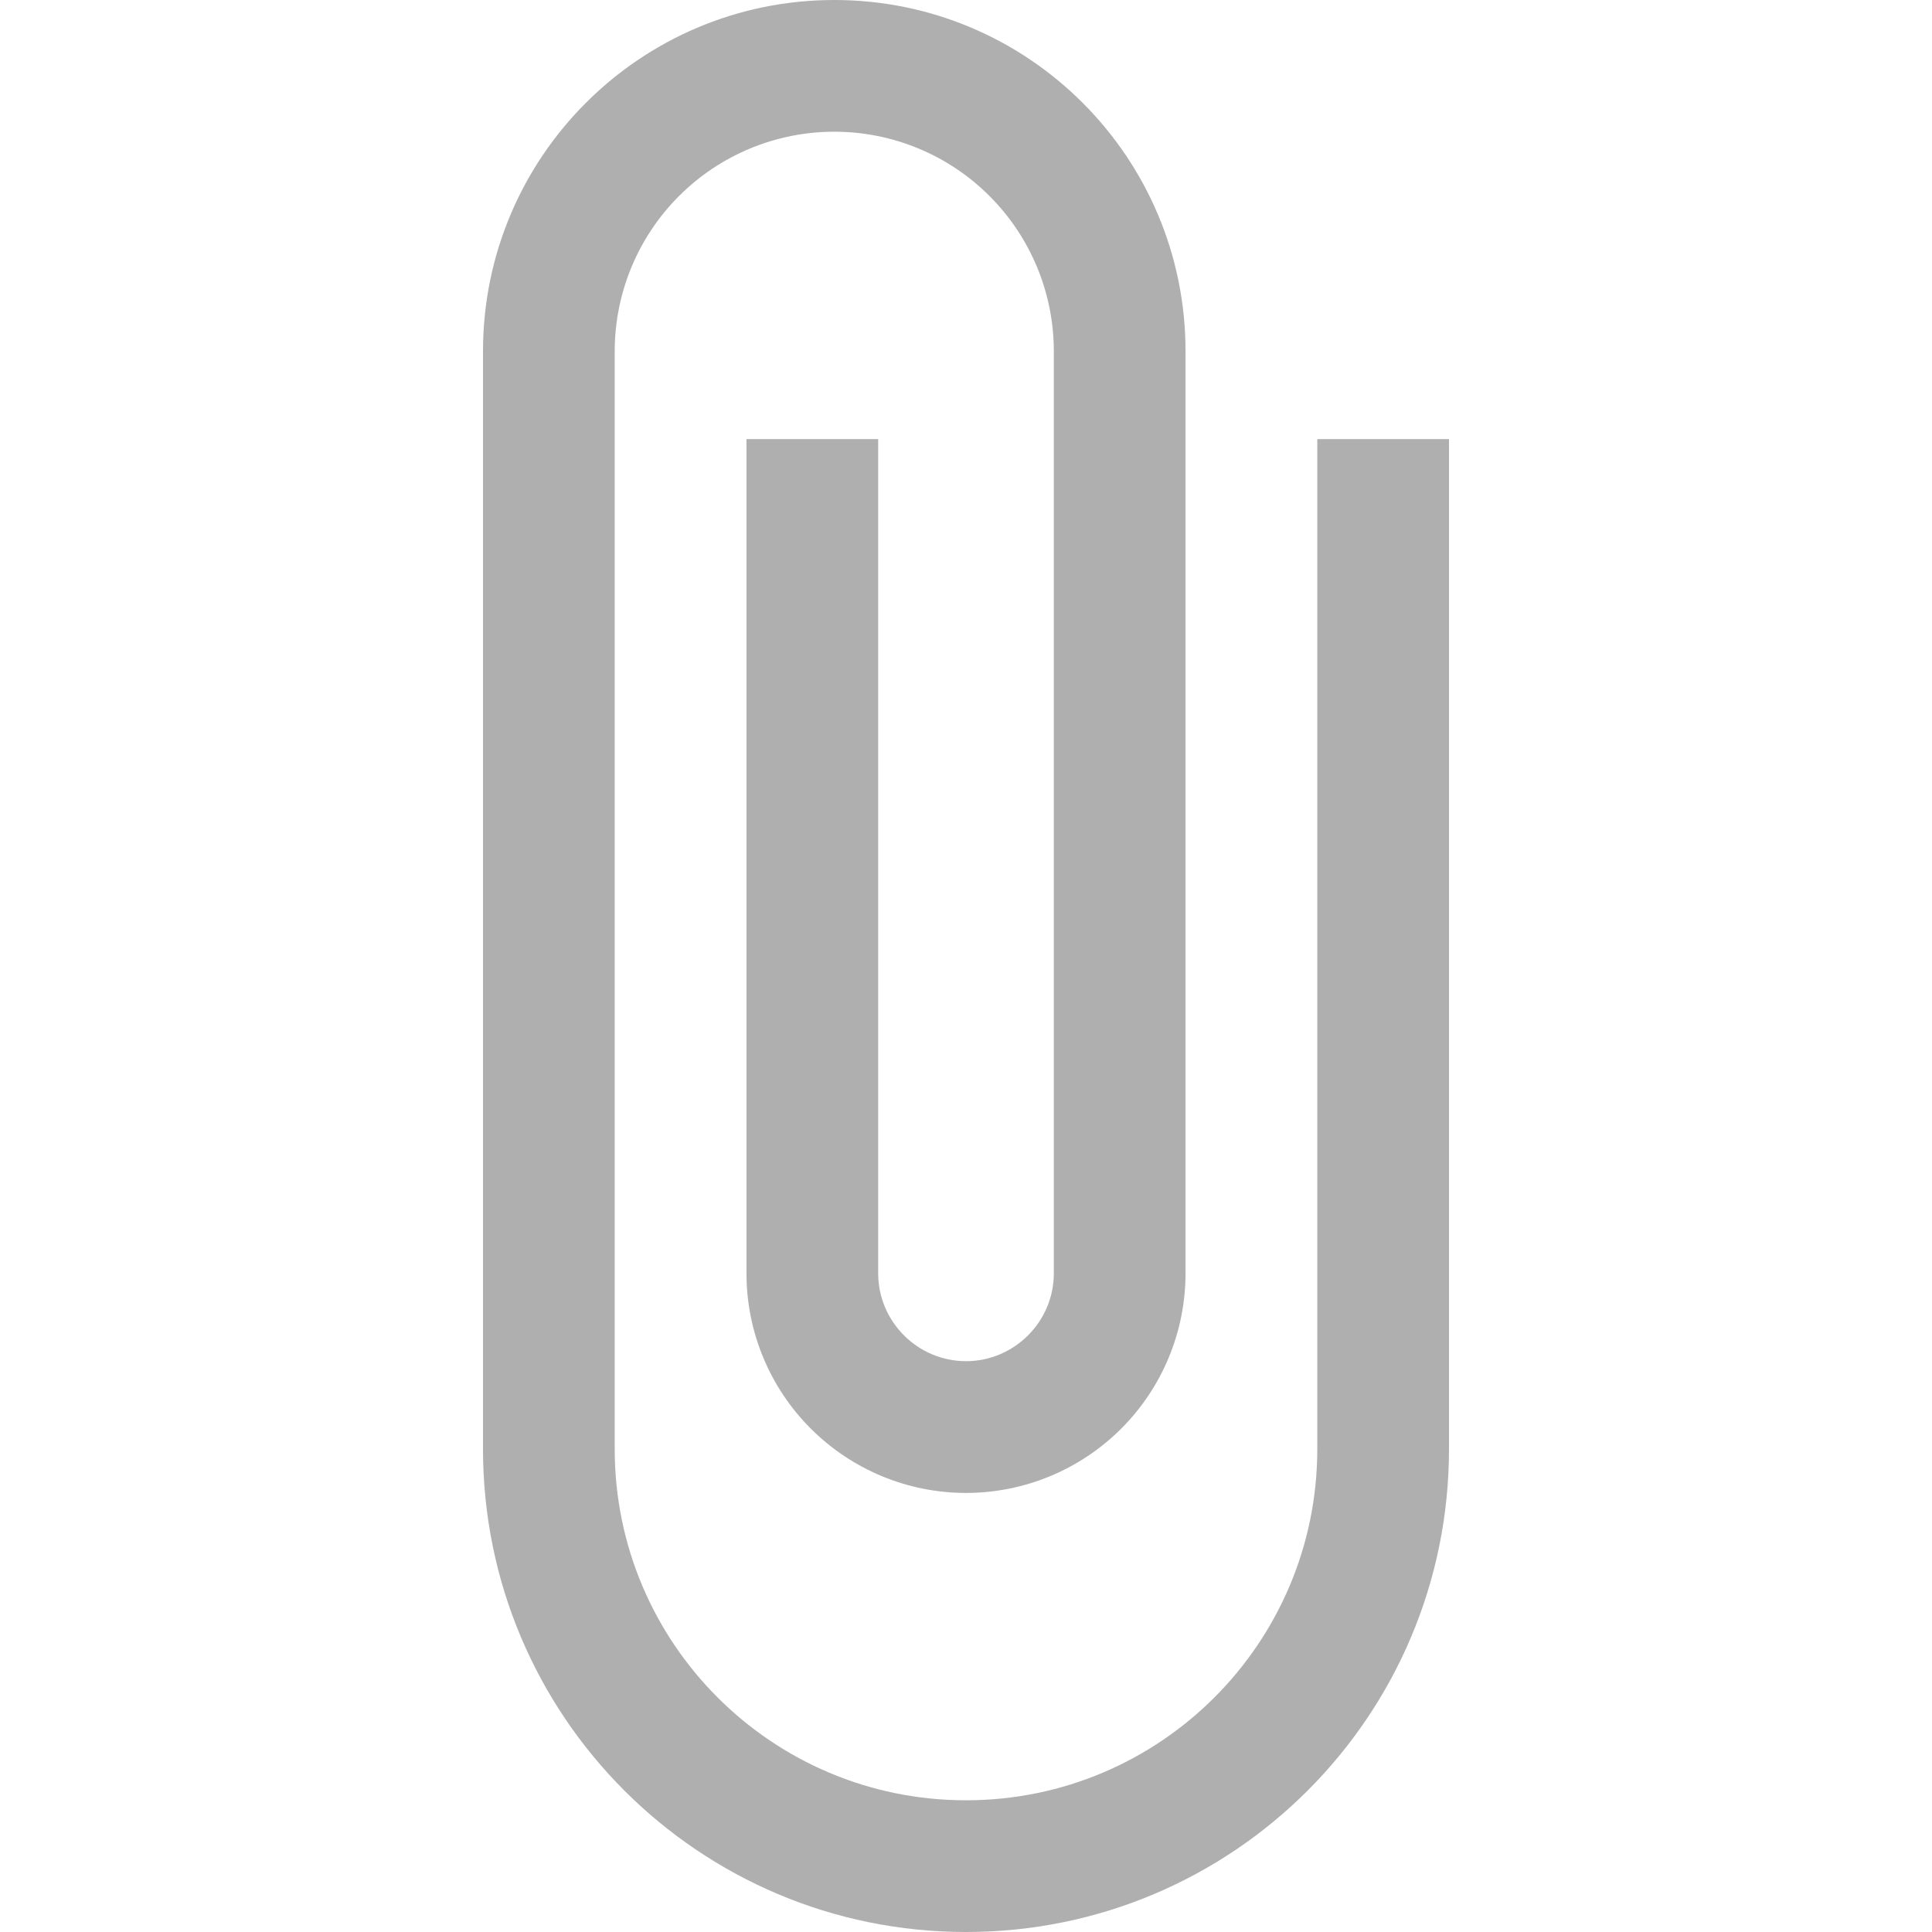
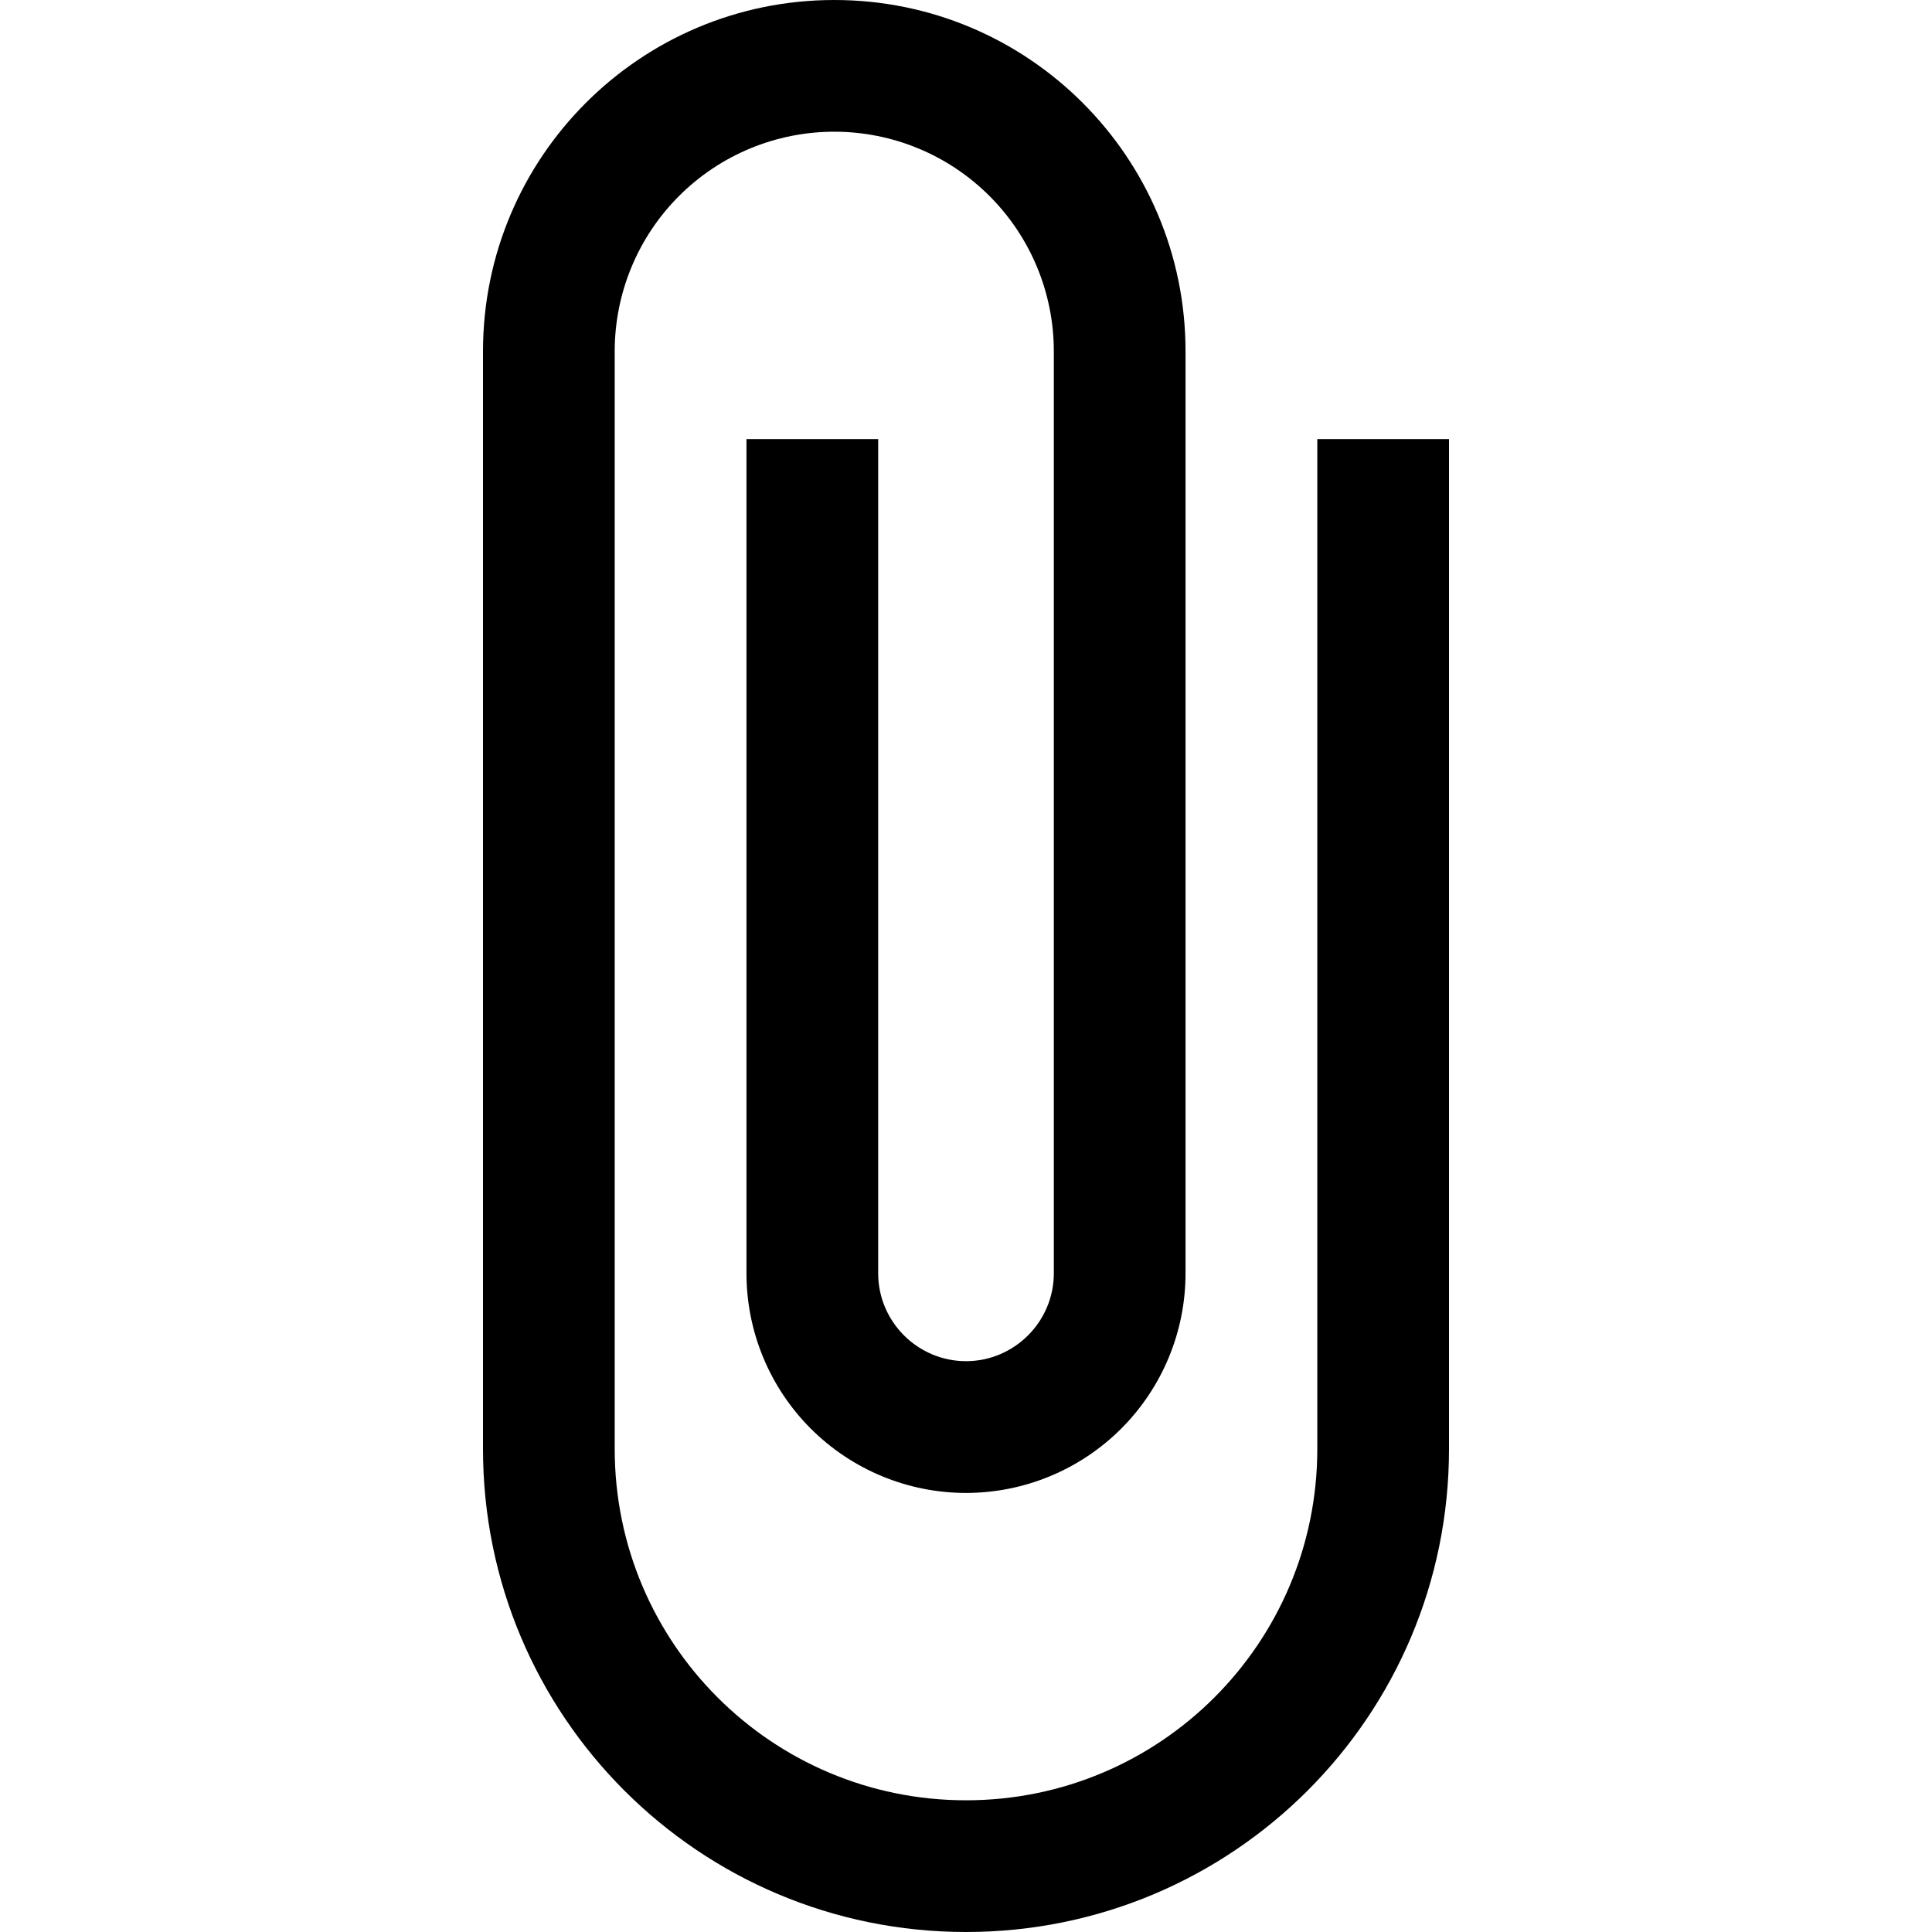
<svg xmlns="http://www.w3.org/2000/svg" width="35" height="35" viewBox="0 0 35 35" fill="none">
-   <path d="M23.864 7.955V26.25C23.864 29.766 21.016 32.614 17.5 32.614C13.984 32.614 11.136 29.766 11.136 26.25L11.136 6.364C11.136 5.309 11.555 4.297 12.301 3.551C13.047 2.805 14.059 2.386 15.114 2.386C16.169 2.386 17.18 2.805 17.926 3.551C18.672 4.297 19.091 5.309 19.091 6.364V23.068C19.091 23.943 18.375 24.659 17.5 24.659C16.625 24.659 15.909 23.943 15.909 23.068L15.909 7.955H13.523L13.523 23.068C13.523 24.123 13.942 25.135 14.688 25.881C15.434 26.626 16.445 27.046 17.5 27.046C18.555 27.046 19.567 26.626 20.312 25.881C21.058 25.135 21.477 24.123 21.477 23.068V6.364C21.477 2.848 18.63 0 15.114 0C11.598 0 8.75 2.848 8.75 6.364L8.75 26.25C8.75 31.086 12.664 35 17.5 35C22.336 35 26.25 31.086 26.25 26.25V7.955H23.864Z" fill="#AFAFAF" />
+   <path d="M23.864 7.955V26.25C23.864 29.766 21.016 32.614 17.5 32.614C13.984 32.614 11.136 29.766 11.136 26.25L11.136 6.364C11.136 5.309 11.555 4.297 12.301 3.551C13.047 2.805 14.059 2.386 15.114 2.386C16.169 2.386 17.18 2.805 17.926 3.551C18.672 4.297 19.091 5.309 19.091 6.364V23.068C19.091 23.943 18.375 24.659 17.5 24.659C16.625 24.659 15.909 23.943 15.909 23.068L15.909 7.955H13.523L13.523 23.068C13.523 24.123 13.942 25.135 14.688 25.881C15.434 26.626 16.445 27.046 17.5 27.046C18.555 27.046 19.567 26.626 20.312 25.881C21.058 25.135 21.477 24.123 21.477 23.068V6.364C21.477 2.848 18.63 0 15.114 0C11.598 0 8.75 2.848 8.75 6.364L8.75 26.25C8.75 31.086 12.664 35 17.5 35C22.336 35 26.25 31.086 26.25 26.25V7.955H23.864Z" fill="currentColor" />
</svg>
